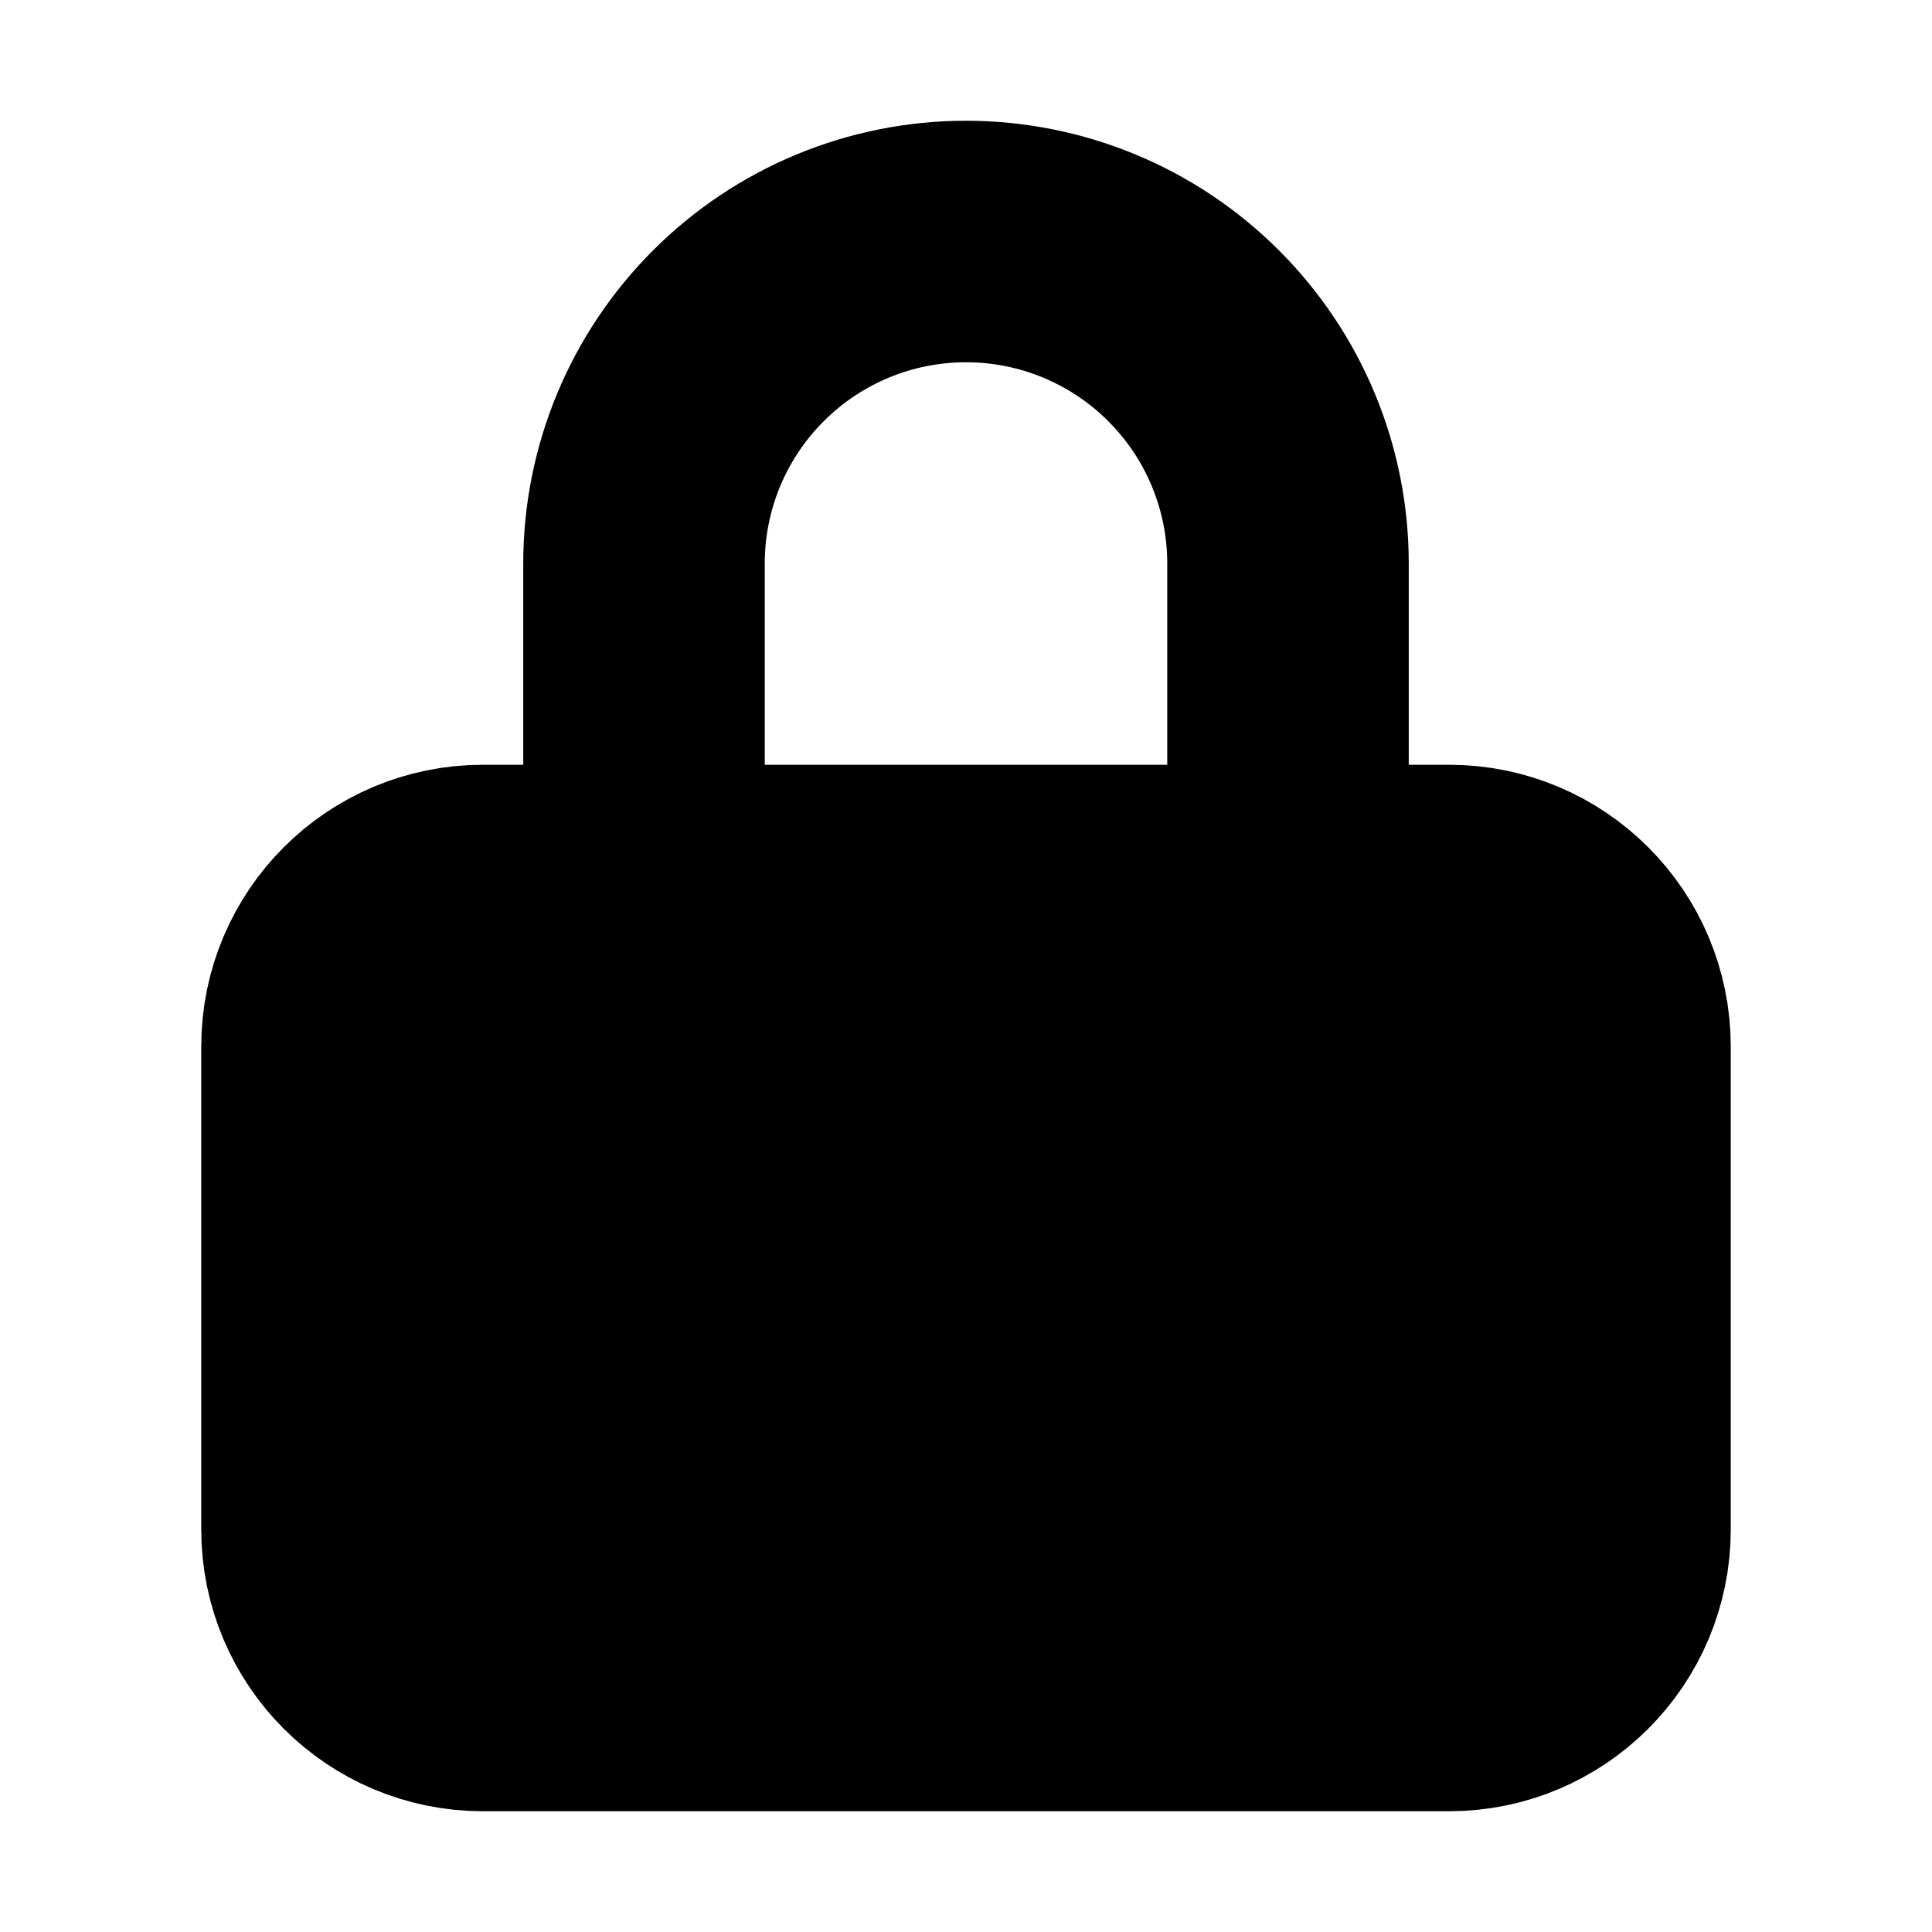
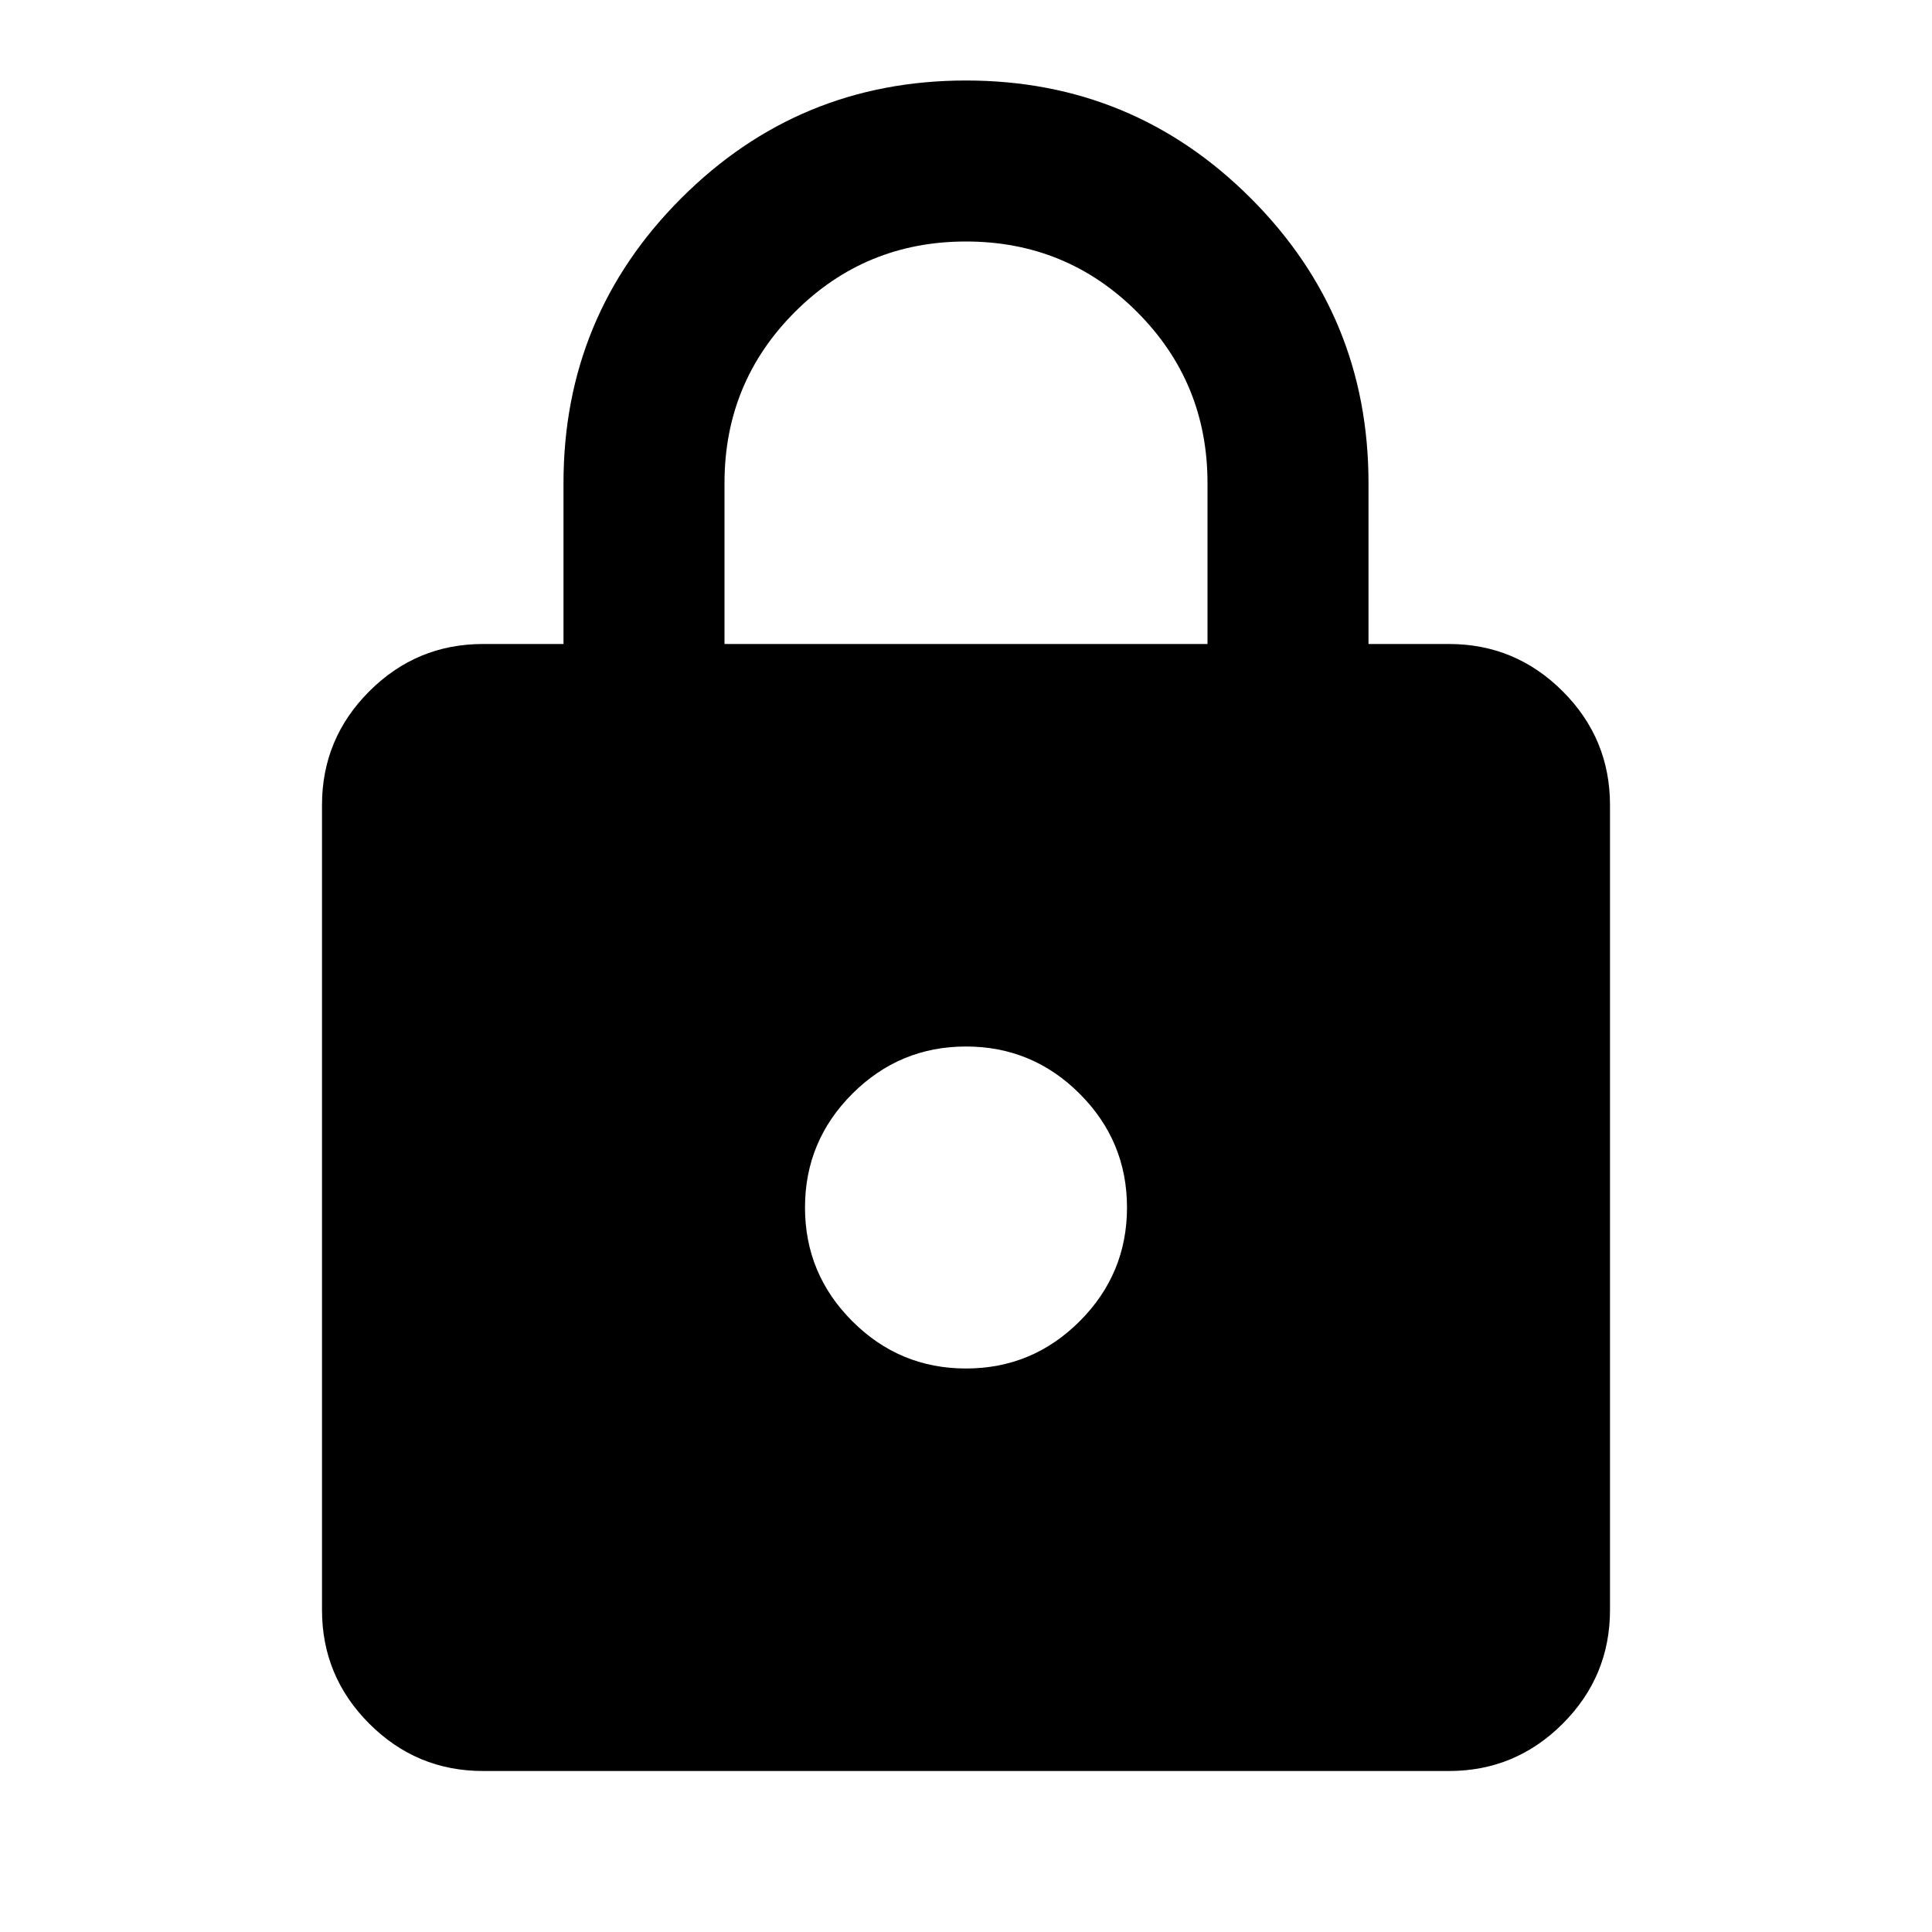
- <svg xmlns="http://www.w3.org/2000/svg" width="24" height="24" viewBox="0 0 24 24" fill="none">
-   <path d="M18 11H6C4.895 11 4 11.895 4 13V19C4 20.105 4.895 21 6 21H18C19.105 21 20 20.105 20 19V13C20 11.895 19.105 11 18 11Z" fill="black" stroke="black" stroke-width="3" stroke-linecap="round" stroke-linejoin="round" />
-   <path d="M8 11V7C8 5.939 8.421 4.922 9.172 4.172C9.922 3.421 10.939 3 12 3C13.061 3 14.078 3.421 14.828 4.172C15.579 4.922 16 5.939 16 7V11" stroke="black" stroke-width="3" stroke-linecap="round" stroke-linejoin="round" />
+ <svg xmlns="http://www.w3.org/2000/svg" height="24" viewBox="0 -960 960 960" width="24">
+   <path d="M240-80q-33 0-56.5-23.5T160-160v-400q0-33 23.5-56.5T240-640h40v-80q0-83 58.5-141.5T480-920q83 0 141.5 58.5T680-720v80h40q33 0 56.5 23.5T800-560v400q0 33-23.5 56.5T720-80H240Zm296.5-223.5Q560-327 560-360t-23.5-56.5Q513-440 480-440t-56.5 23.5Q400-393 400-360t23.5 56.5Q447-280 480-280t56.5-23.5ZM360-640h240v-80q0-50-35-85t-85-35q-50 0-85 35t-35 85v80Z" />
</svg>
